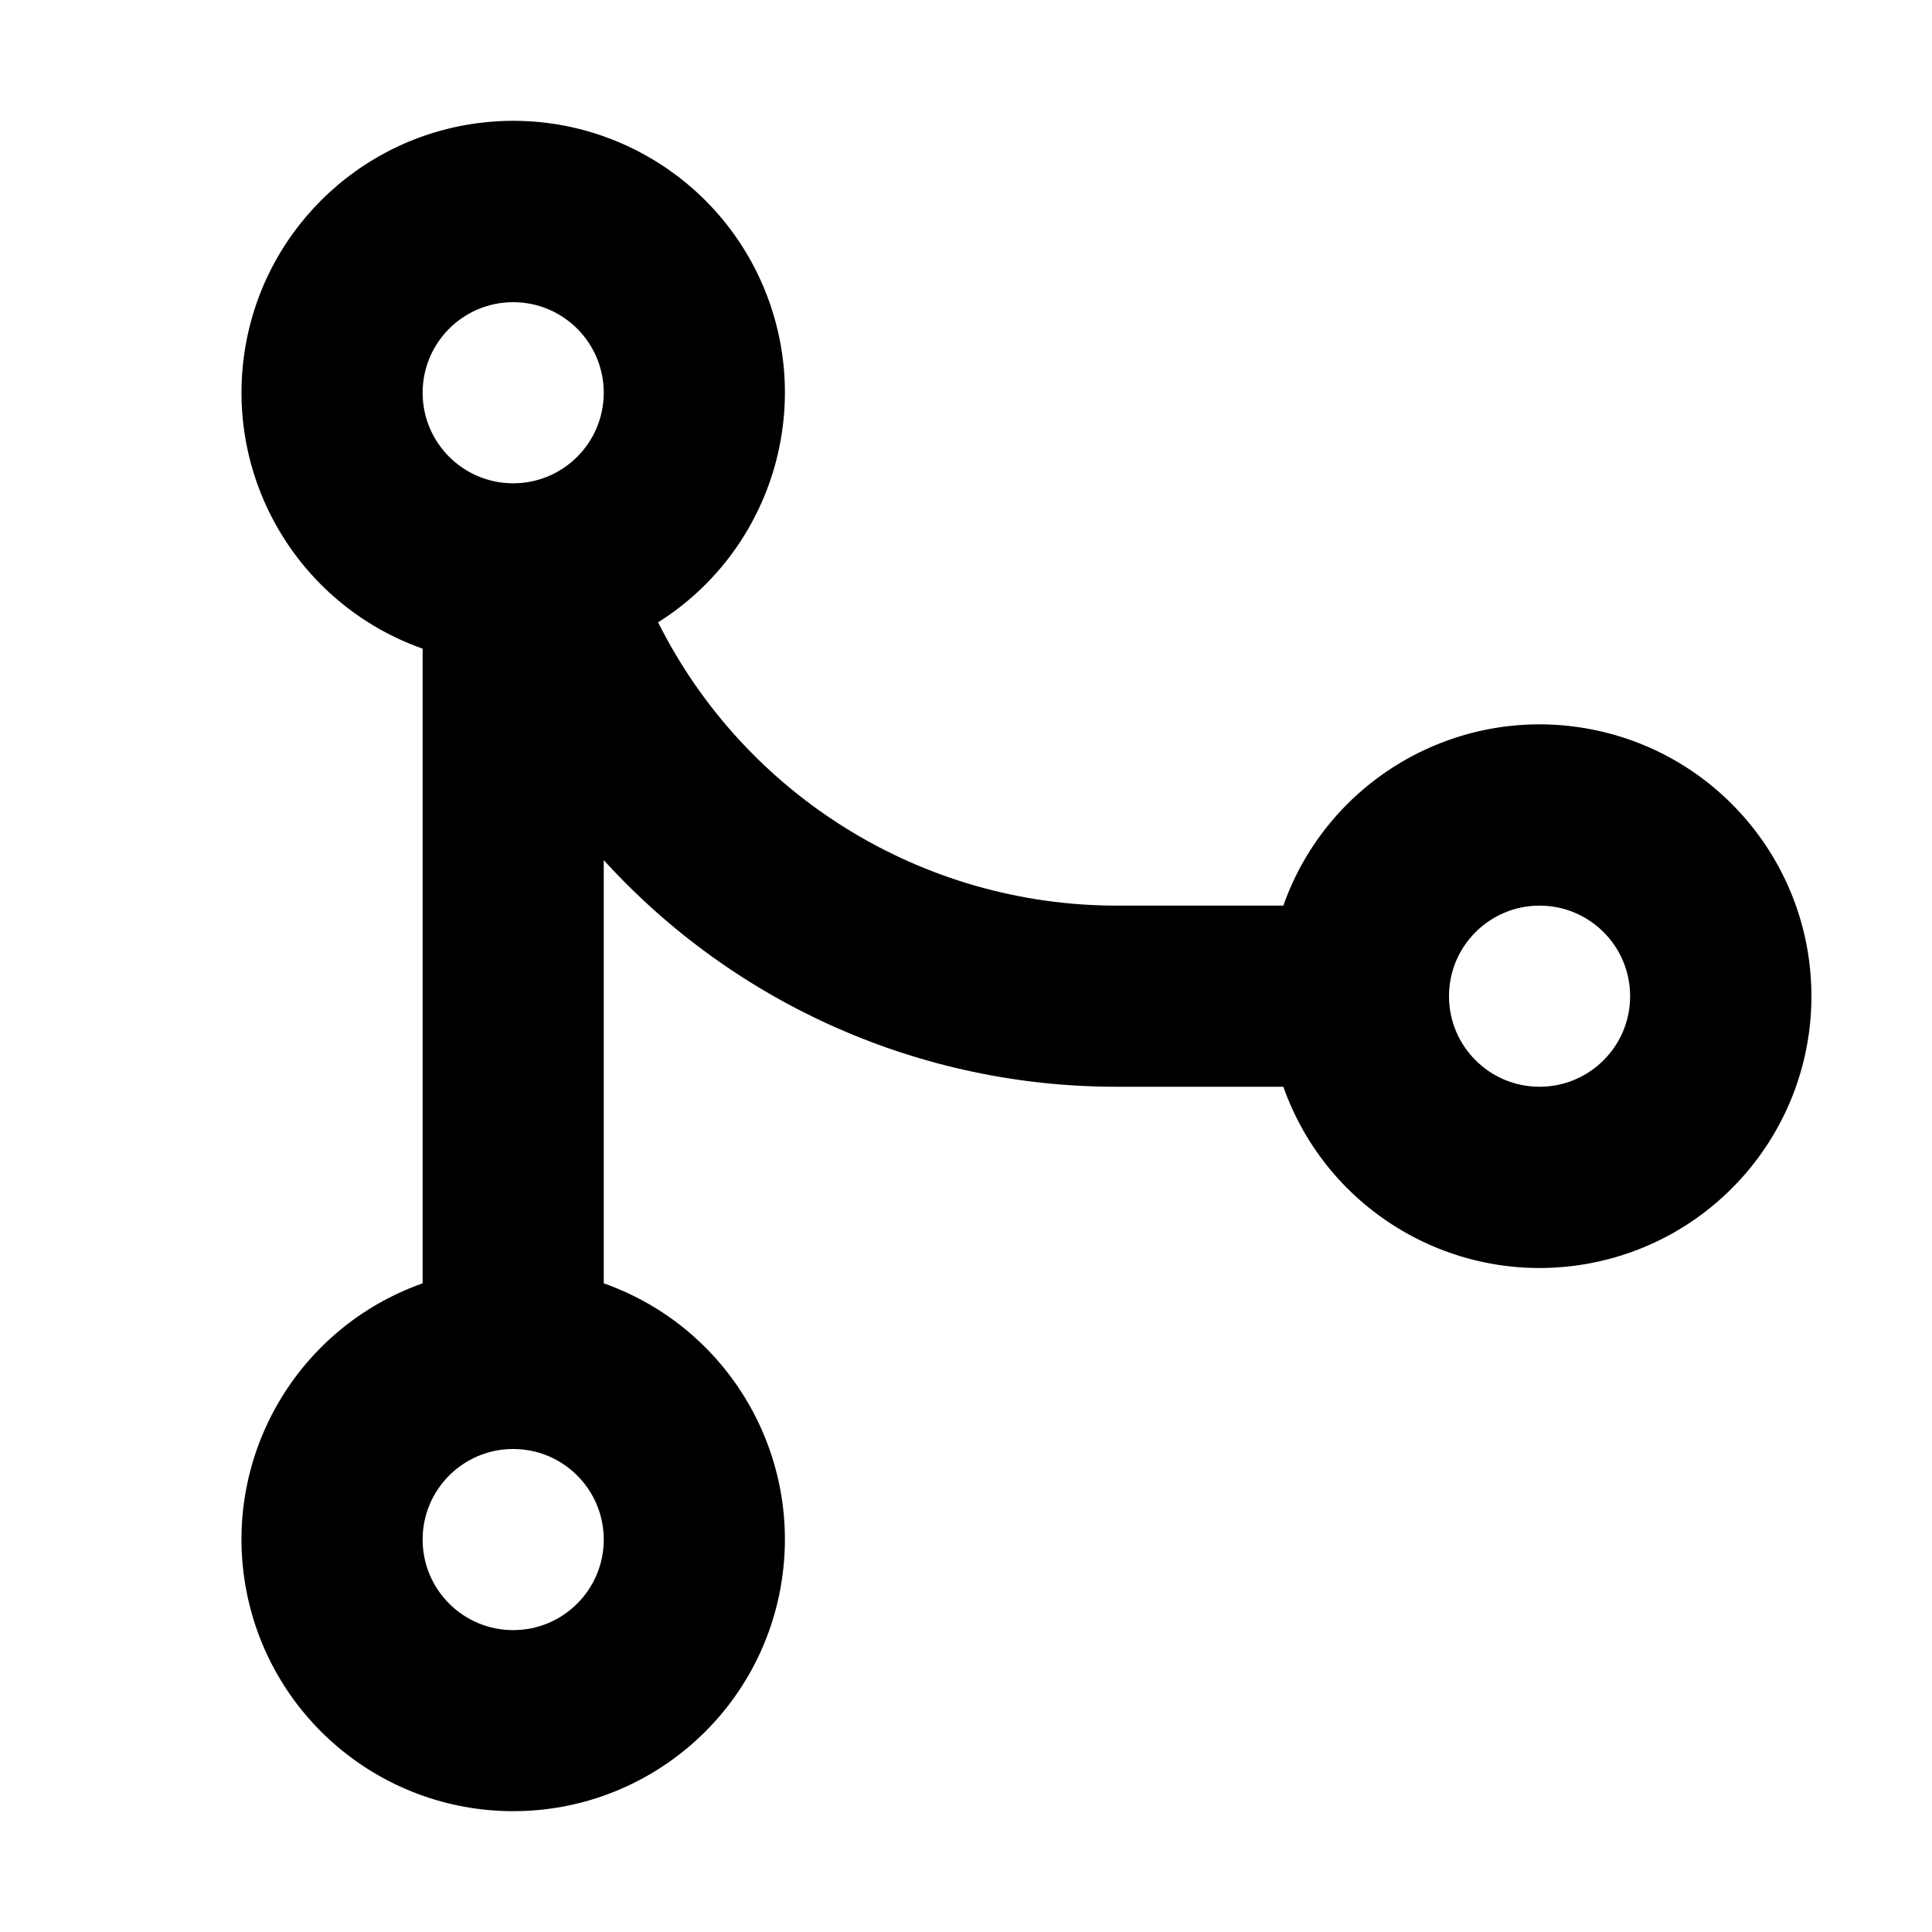
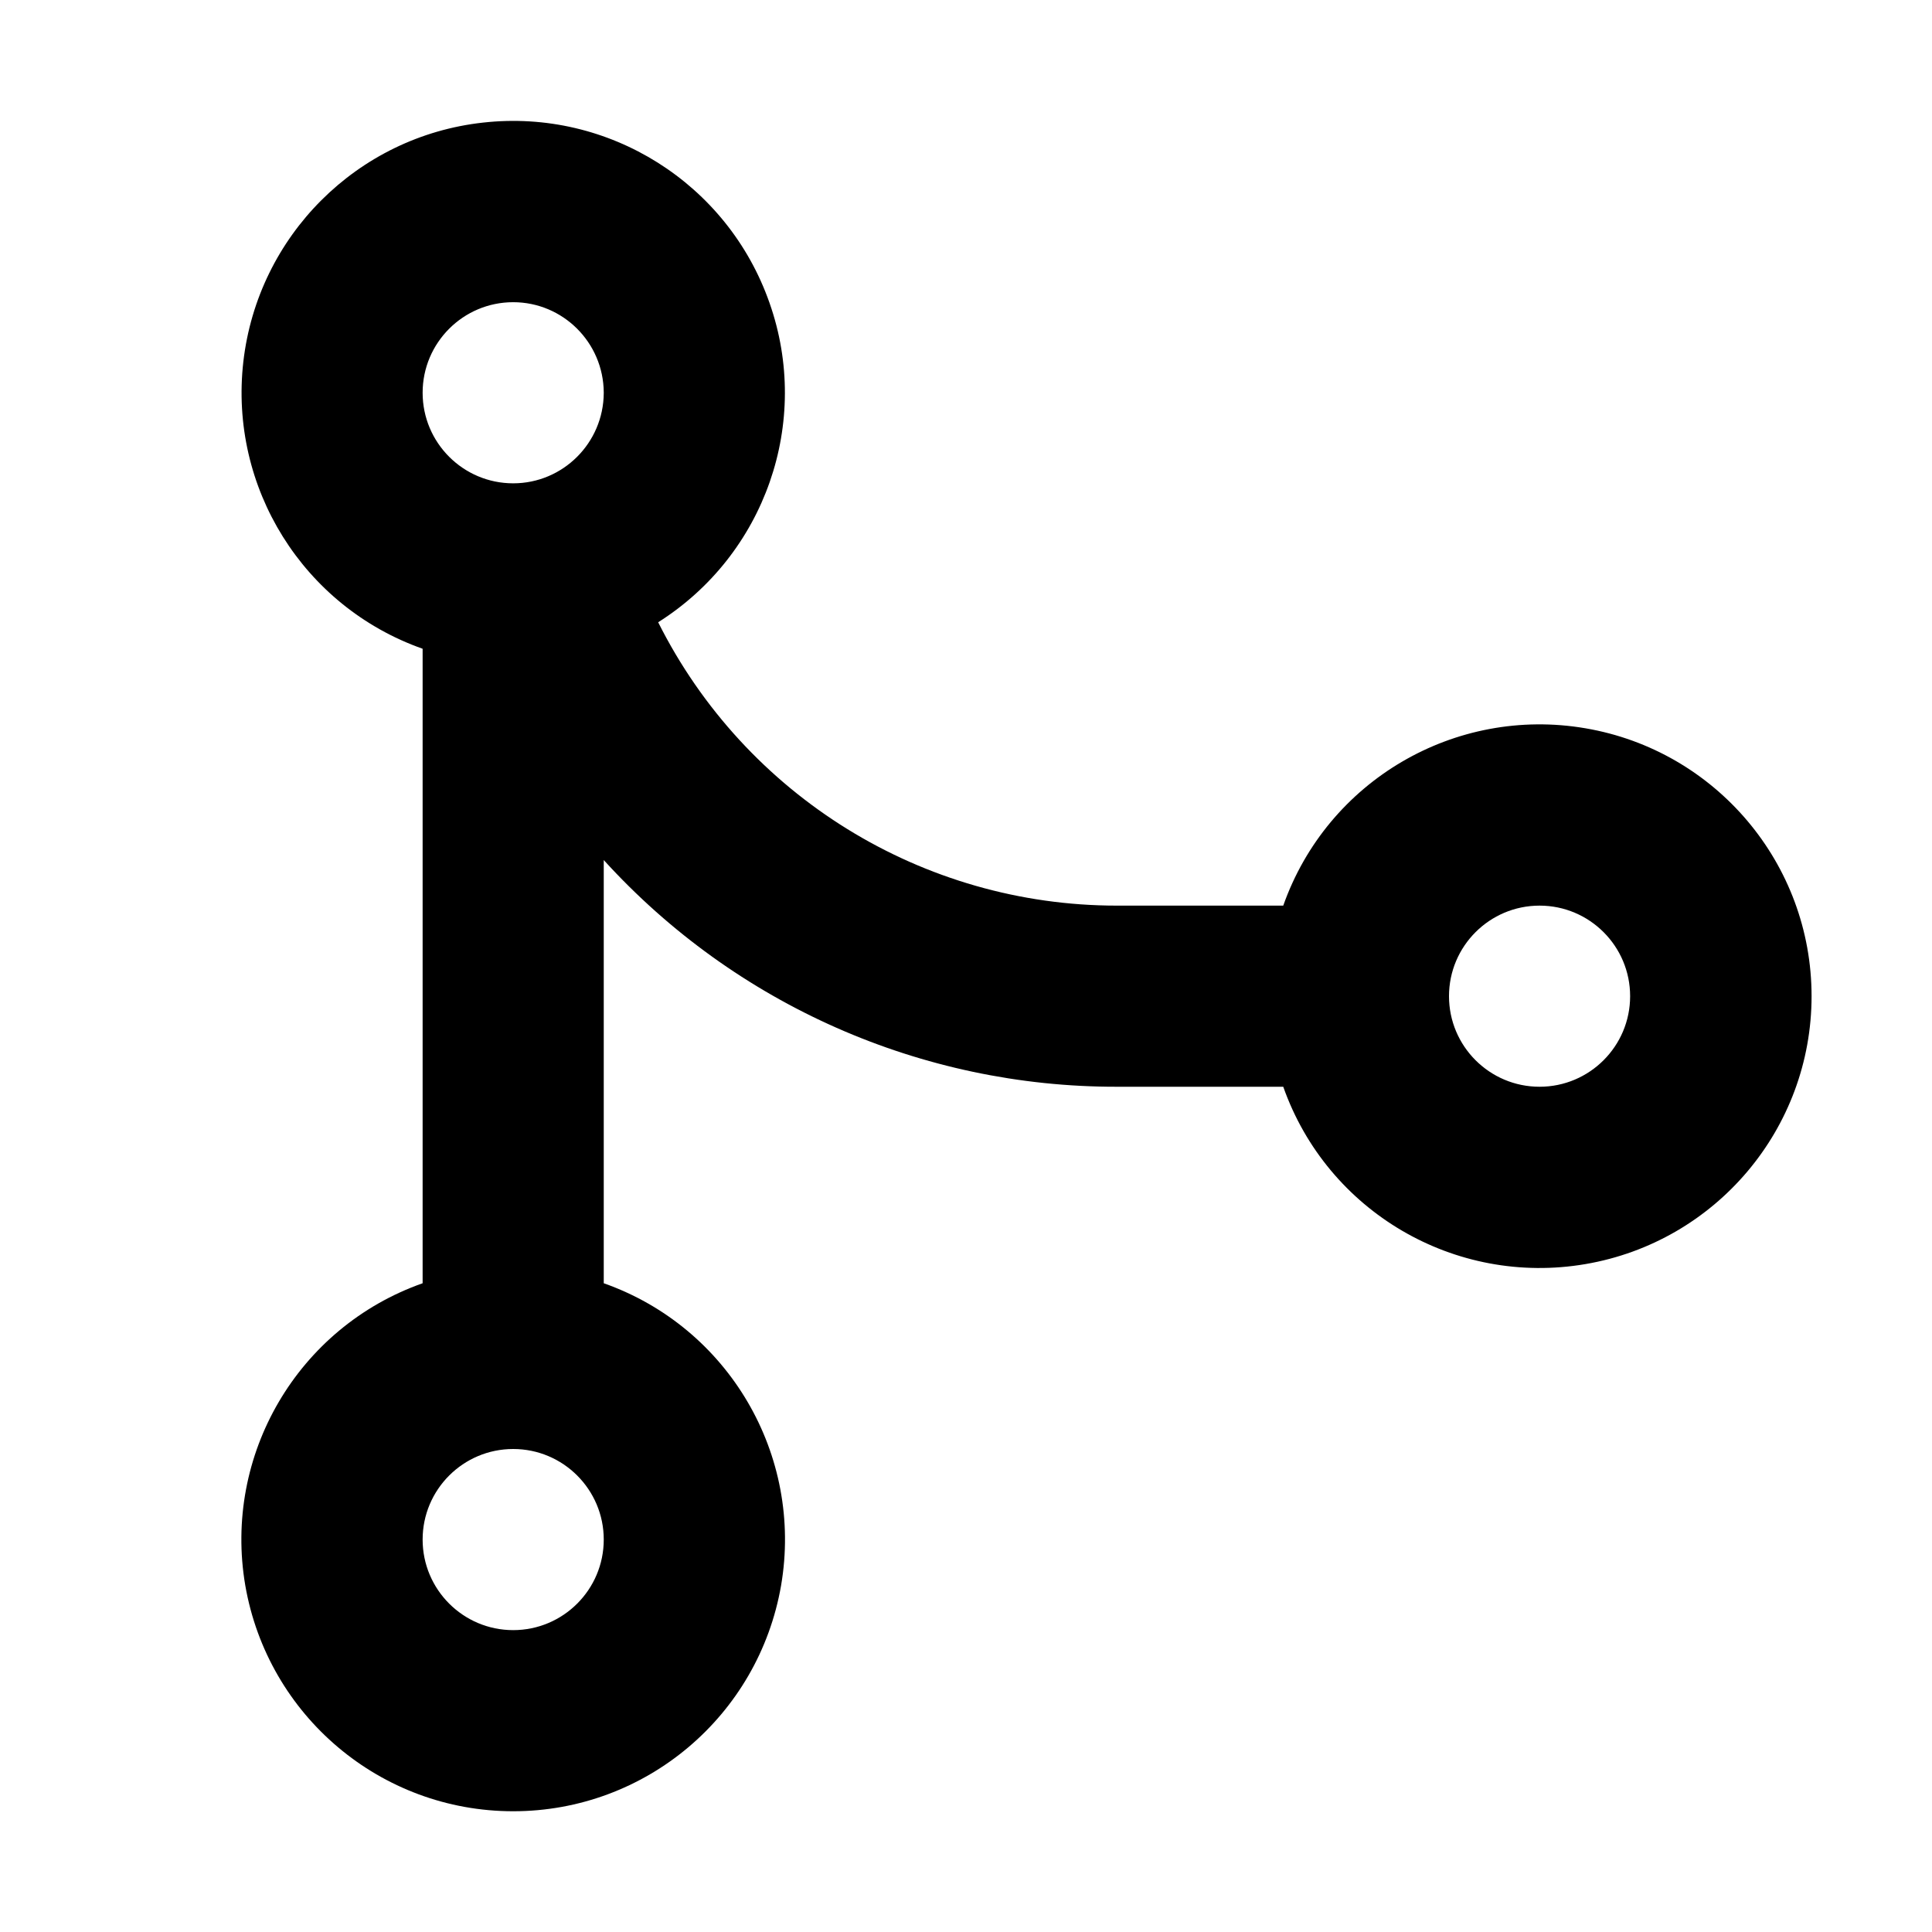
- <svg xmlns="http://www.w3.org/2000/svg" role="svg" viewBox="0 0 16 16">
-   <path d="M5.45 5.154A4.25 4.25 0 0 0 9.25 7.5h1.378a2.251 2.251 0 1 1 0 1.5H9.25A5.734 5.734 0 0 1 5 7.123v3.505a2.25 2.25 0 1 1-1.5 0V5.372a2.25 2.25 0 1 1 1.95-.218ZM4.25 13.5a.75.75 0 1 0 0-1.5.75.75 0 0 0 0 1.5Zm8.5-4.5a.75.75 0 1 0 0-1.5.75.75 0 0 0 0 1.5ZM5 3.25a.75.75 0 1 0 0 .005V3.25Z" />
+ <svg xmlns="http://www.w3.org/2000/svg" role="svg" viewBox="0 0 24 24">
+   <path d="M 8.176 7.73 C 9.258 9.887 11.461 11.25 13.875 11.25 L 15.941 11.25 C 16.488 9.699 18.074 8.77 19.695 9.047 C 21.316 9.324 22.504 10.73 22.504 12.375 C 22.504 14.02 21.316 15.426 19.695 15.703 C 18.074 15.98 16.488 15.051 15.941 13.5 L 13.875 13.5 C 11.449 13.504 9.133 12.48 7.5 10.684 L 7.5 15.941 C 9.051 16.488 9.98 18.074 9.703 19.695 C 9.422 21.316 8.02 22.5 6.375 22.5 C 4.73 22.5 3.328 21.316 3.047 19.695 C 2.77 18.074 3.699 16.488 5.25 15.941 L 5.25 8.059 C 3.766 7.535 2.844 6.055 3.023 4.492 C 3.203 2.93 4.438 1.695 6 1.523 C 7.562 1.348 9.039 2.277 9.559 3.762 C 10.082 5.246 9.504 6.891 8.176 7.73 Z M 6.375 20.25 C 6.996 20.25 7.5 19.746 7.5 19.125 C 7.5 18.504 6.996 18 6.375 18 C 5.754 18 5.25 18.504 5.25 19.125 C 5.25 19.746 5.754 20.25 6.375 20.25 Z M 19.125 13.5 C 19.746 13.5 20.25 12.996 20.25 12.375 C 20.25 11.754 19.746 11.25 19.125 11.25 C 18.504 11.25 18 11.754 18 12.375 C 18 12.996 18.504 13.5 19.125 13.5 Z M 7.5 4.875 C 7.496 4.254 6.992 3.754 6.375 3.754 C 5.754 3.754 5.25 4.258 5.25 4.879 C 5.25 5.5 5.754 6.004 6.375 6.004 C 6.992 6.004 7.496 5.504 7.5 4.883 Z M 7.5 4.875 " />
</svg>
